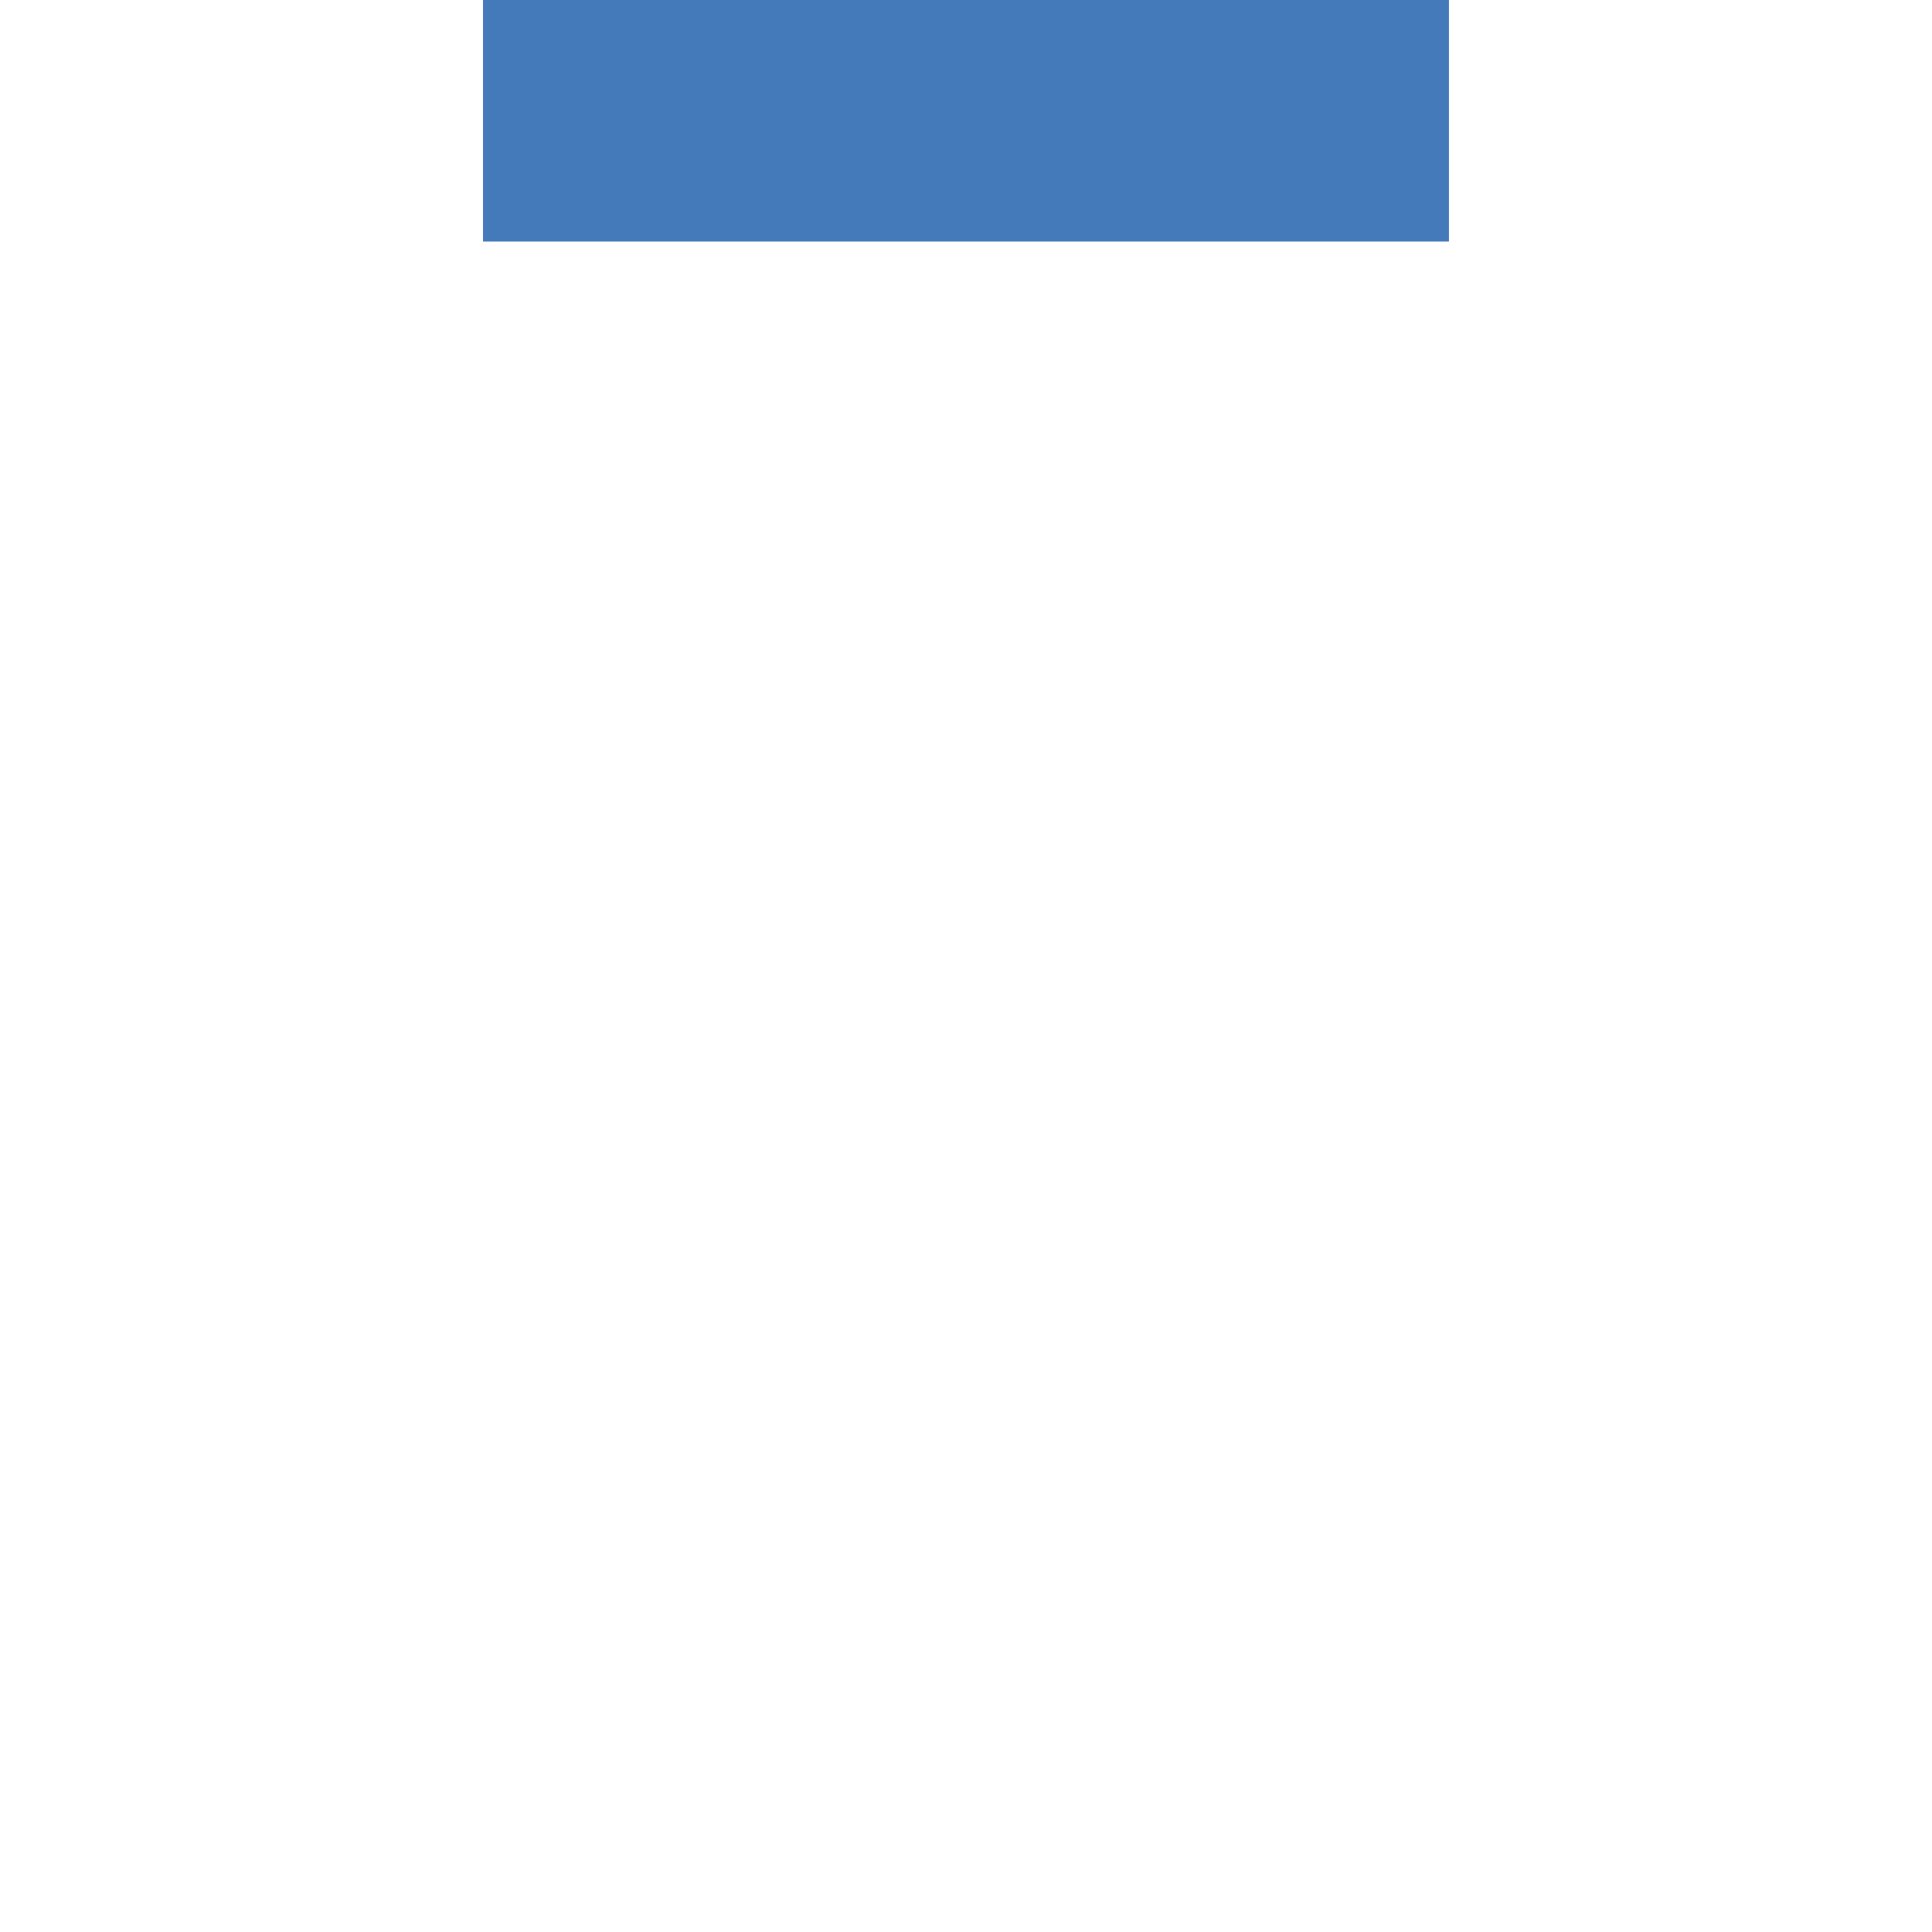
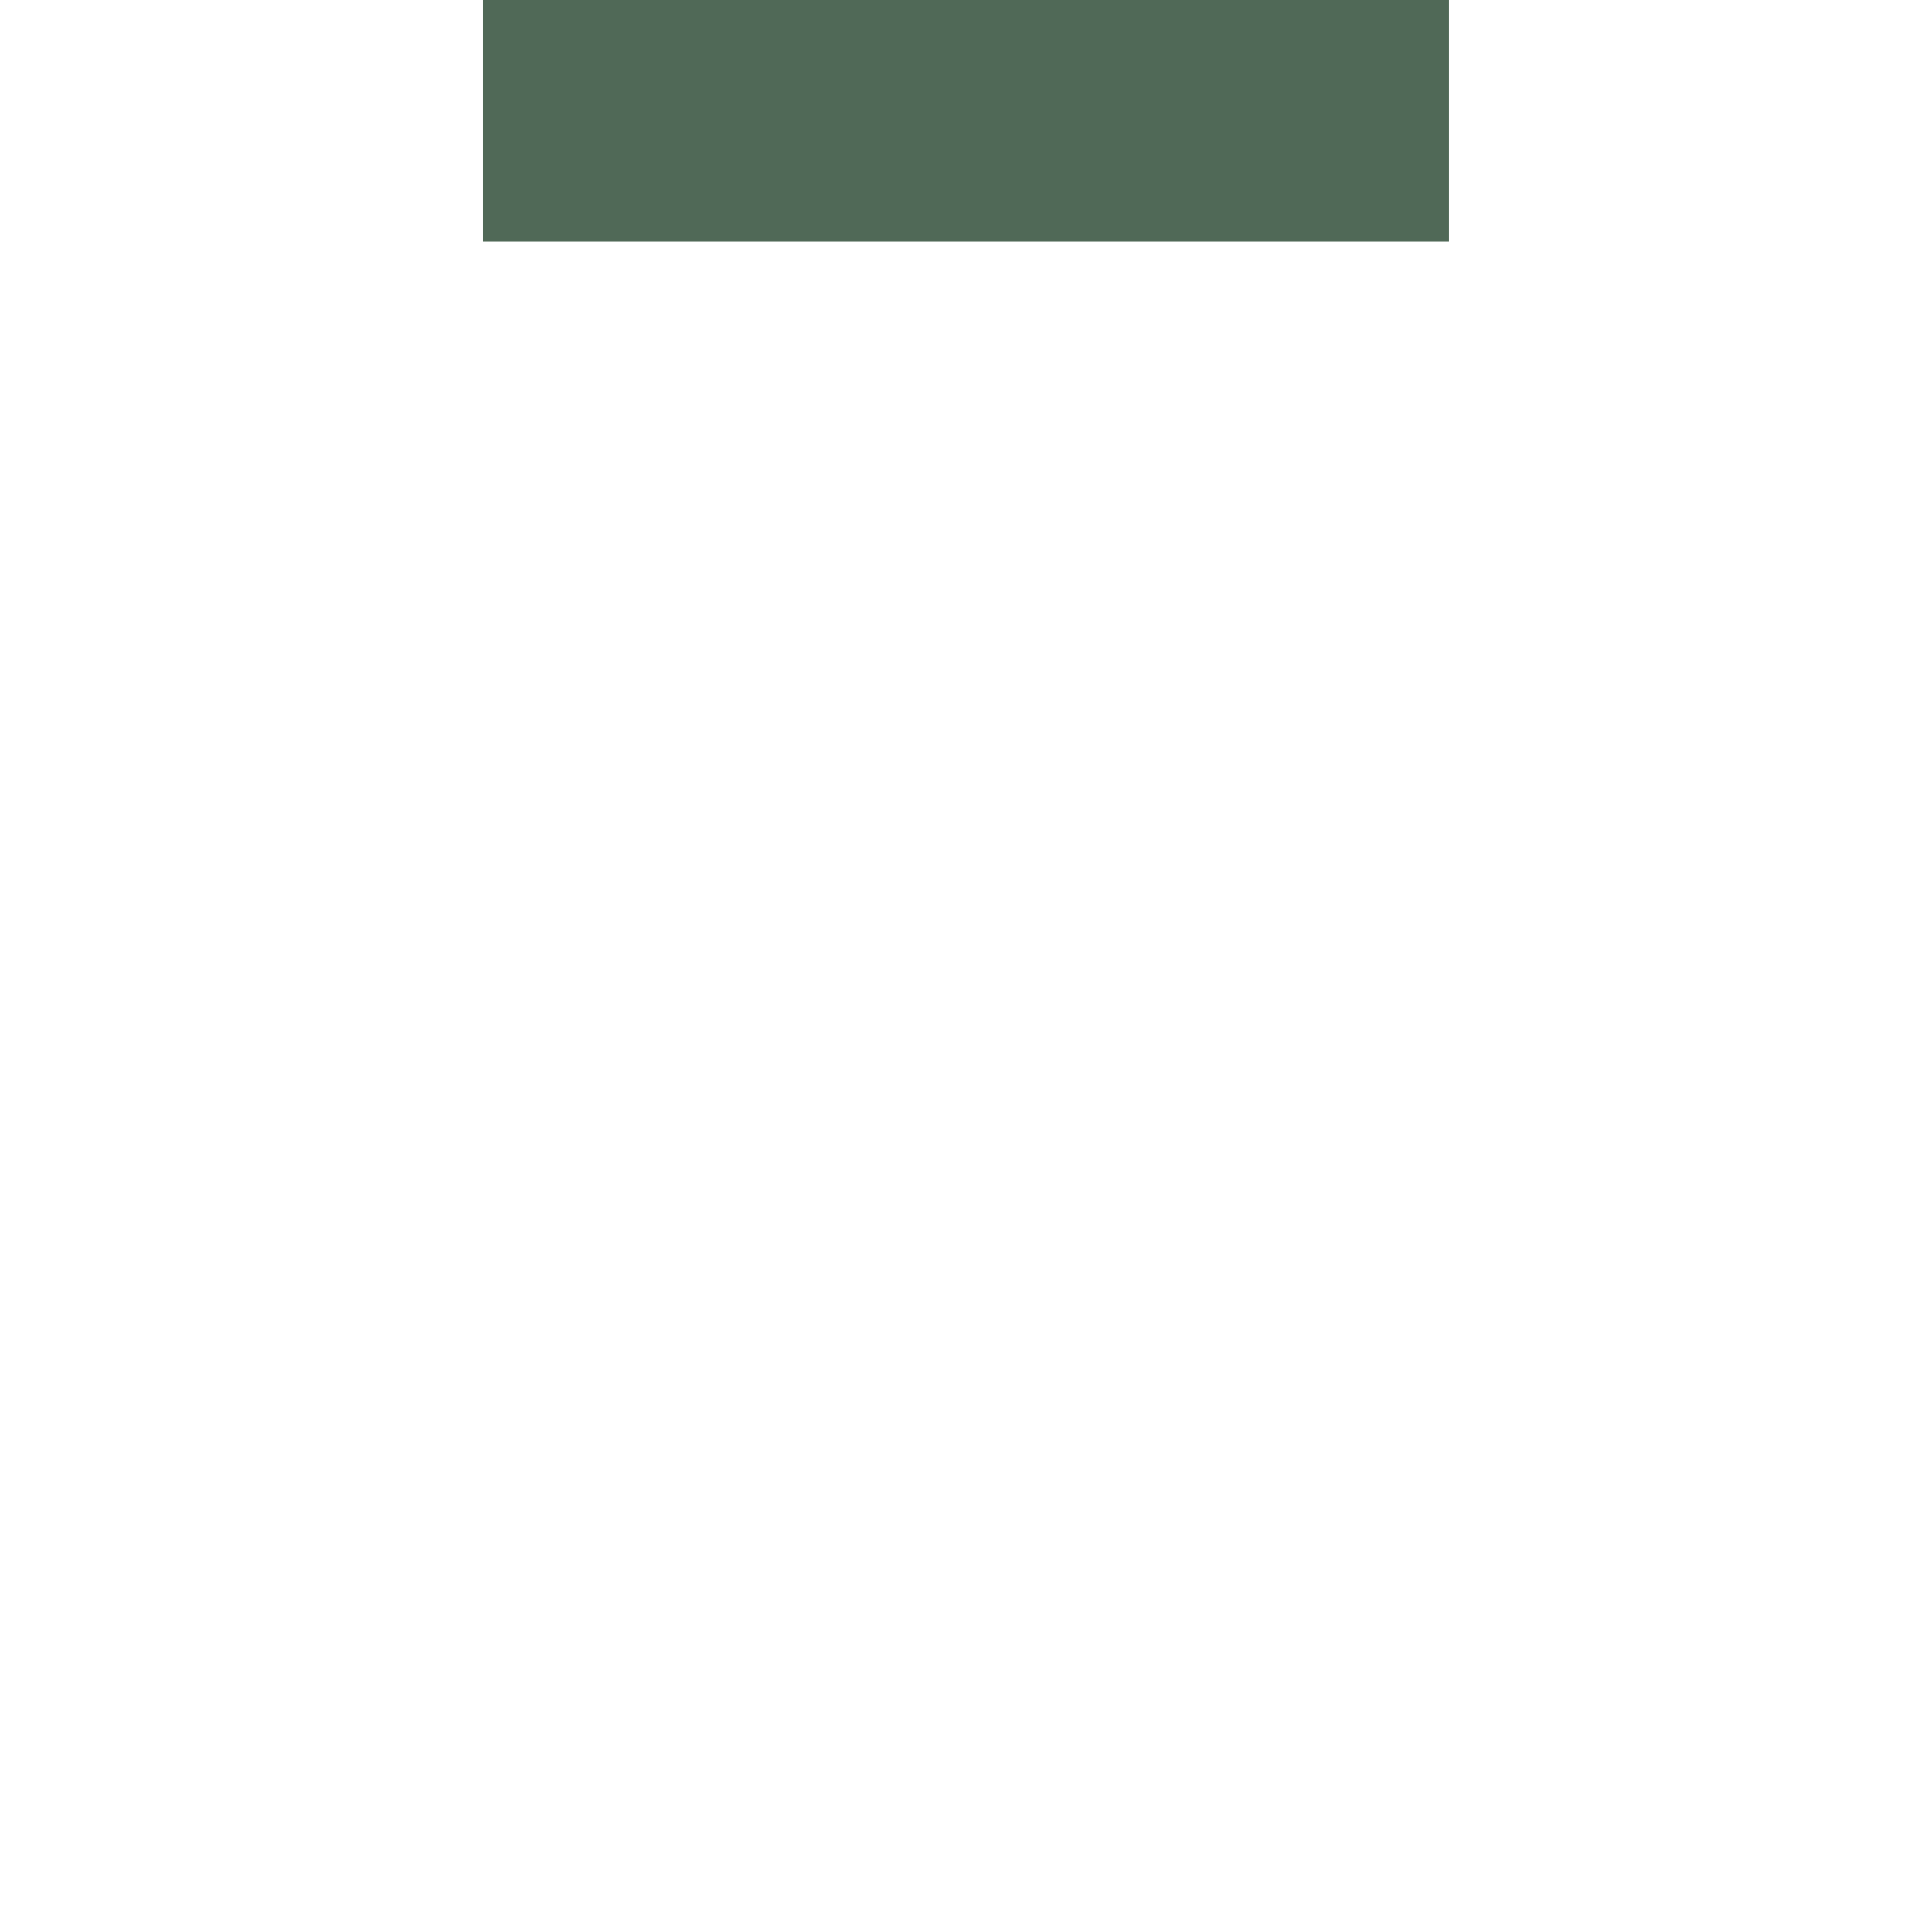
<svg xmlns="http://www.w3.org/2000/svg" xmlns:ns2="http://www.openswatchbook.org/uri/2009/osb" xmlns:xlink="http://www.w3.org/1999/xlink" width="16" height="16" id="svg7355" version="1.1">
  <defs id="defs7357">
    <radialGradient xlink:href="#linearGradient36429" id="radialGradient7461" gradientUnits="userSpaceOnUse" gradientTransform="matrix(1.011539,0,0,0.5758211,-0.3926219,71.83807)" cx="47.429" cy="167.168" fx="47.429" fy="167.168" r="37" />
    <linearGradient id="linearGradient36429">
-       <stop id="stop36431" offset="0" style="stop-color:#ffffff;stop-opacity:1;" />
-       <stop id="stop36433" offset="1" style="stop-color:#ffffff;stop-opacity:0;" />
+       <stop id="stop36431" offset="0" style="stop-color:#D89840;stop-opacity:1;" />
+       <stop id="stop36433" offset="1" style="stop-color:#D89840;stop-opacity:0;" />
    </linearGradient>
    <radialGradient xlink:href="#linearGradient36471" id="radialGradient7463" gradientUnits="userSpaceOnUse" gradientTransform="matrix(1.189155,0,0,0.5551325,-9.281289,36.12653)" cx="49.067" cy="242.504" fx="49.067" fy="242.504" r="37.007" />
    <linearGradient id="linearGradient36471">
-       <stop id="stop36473" offset="0" style="stop-color:#ffffff;stop-opacity:1;" />
-       <stop id="stop36475" offset="1" style="stop-color:#ffffff;stop-opacity:0;" />
+       <stop id="stop36473" offset="0" style="stop-color:#D89840;stop-opacity:1;" />
+       <stop id="stop36475" offset="1" style="stop-color:#D89840;stop-opacity:0;" />
    </linearGradient>
    <radialGradient r="37.007" fy="242.504" fx="49.067" cy="242.504" cx="49.067" gradientTransform="matrix(1.189155,0,0,0.1525213,-9.281289,132.5277)" gradientUnits="userSpaceOnUse" id="radialGradient7488" xlink:href="#linearGradient36471" />
    <linearGradient gradientTransform="translate(-183,-151.1315)" xlink:href="#selected_bg_color" id="linearGradient4149" x1="167.066" y1="-12.234" x2="167.066" y2="-11" gradientUnits="userSpaceOnUse" />
    <linearGradient id="selected_bg_color" ns2:paint="solid">
-       <stop style="stop-color:#5294e2;stop-opacity:1;" offset="0" id="stop4147" />
+       <stop style="stop-color:#61806a;stop-opacity:1;" offset="0" id="stop4147" />
    </linearGradient>
  </defs>
  <g id="layer1" transform="matrix(1.621328,0,0,1.621328,-431.6347,-376.5527)">
    <g style="display:inline" id="g30864" transform="translate(255.223,70.11809)">
      <rect style="display:inline;opacity:1;fill:url(#linearGradient4149);fill-opacity:1;stroke:none" id="rect4147-3" width="4.934" height="1.234" x="-18.401" y="-163.365" rx="0" transform="scale(-1,-1)" />
      <rect style="display:inline;opacity:1;fill:#000000;fill-opacity:0.176;stroke:none" id="rect4147-32" width="4.934" height="1.234" x="-18.401" y="-163.365" rx="0" transform="scale(-1,-1)" />
    </g>
  </g>
</svg>
